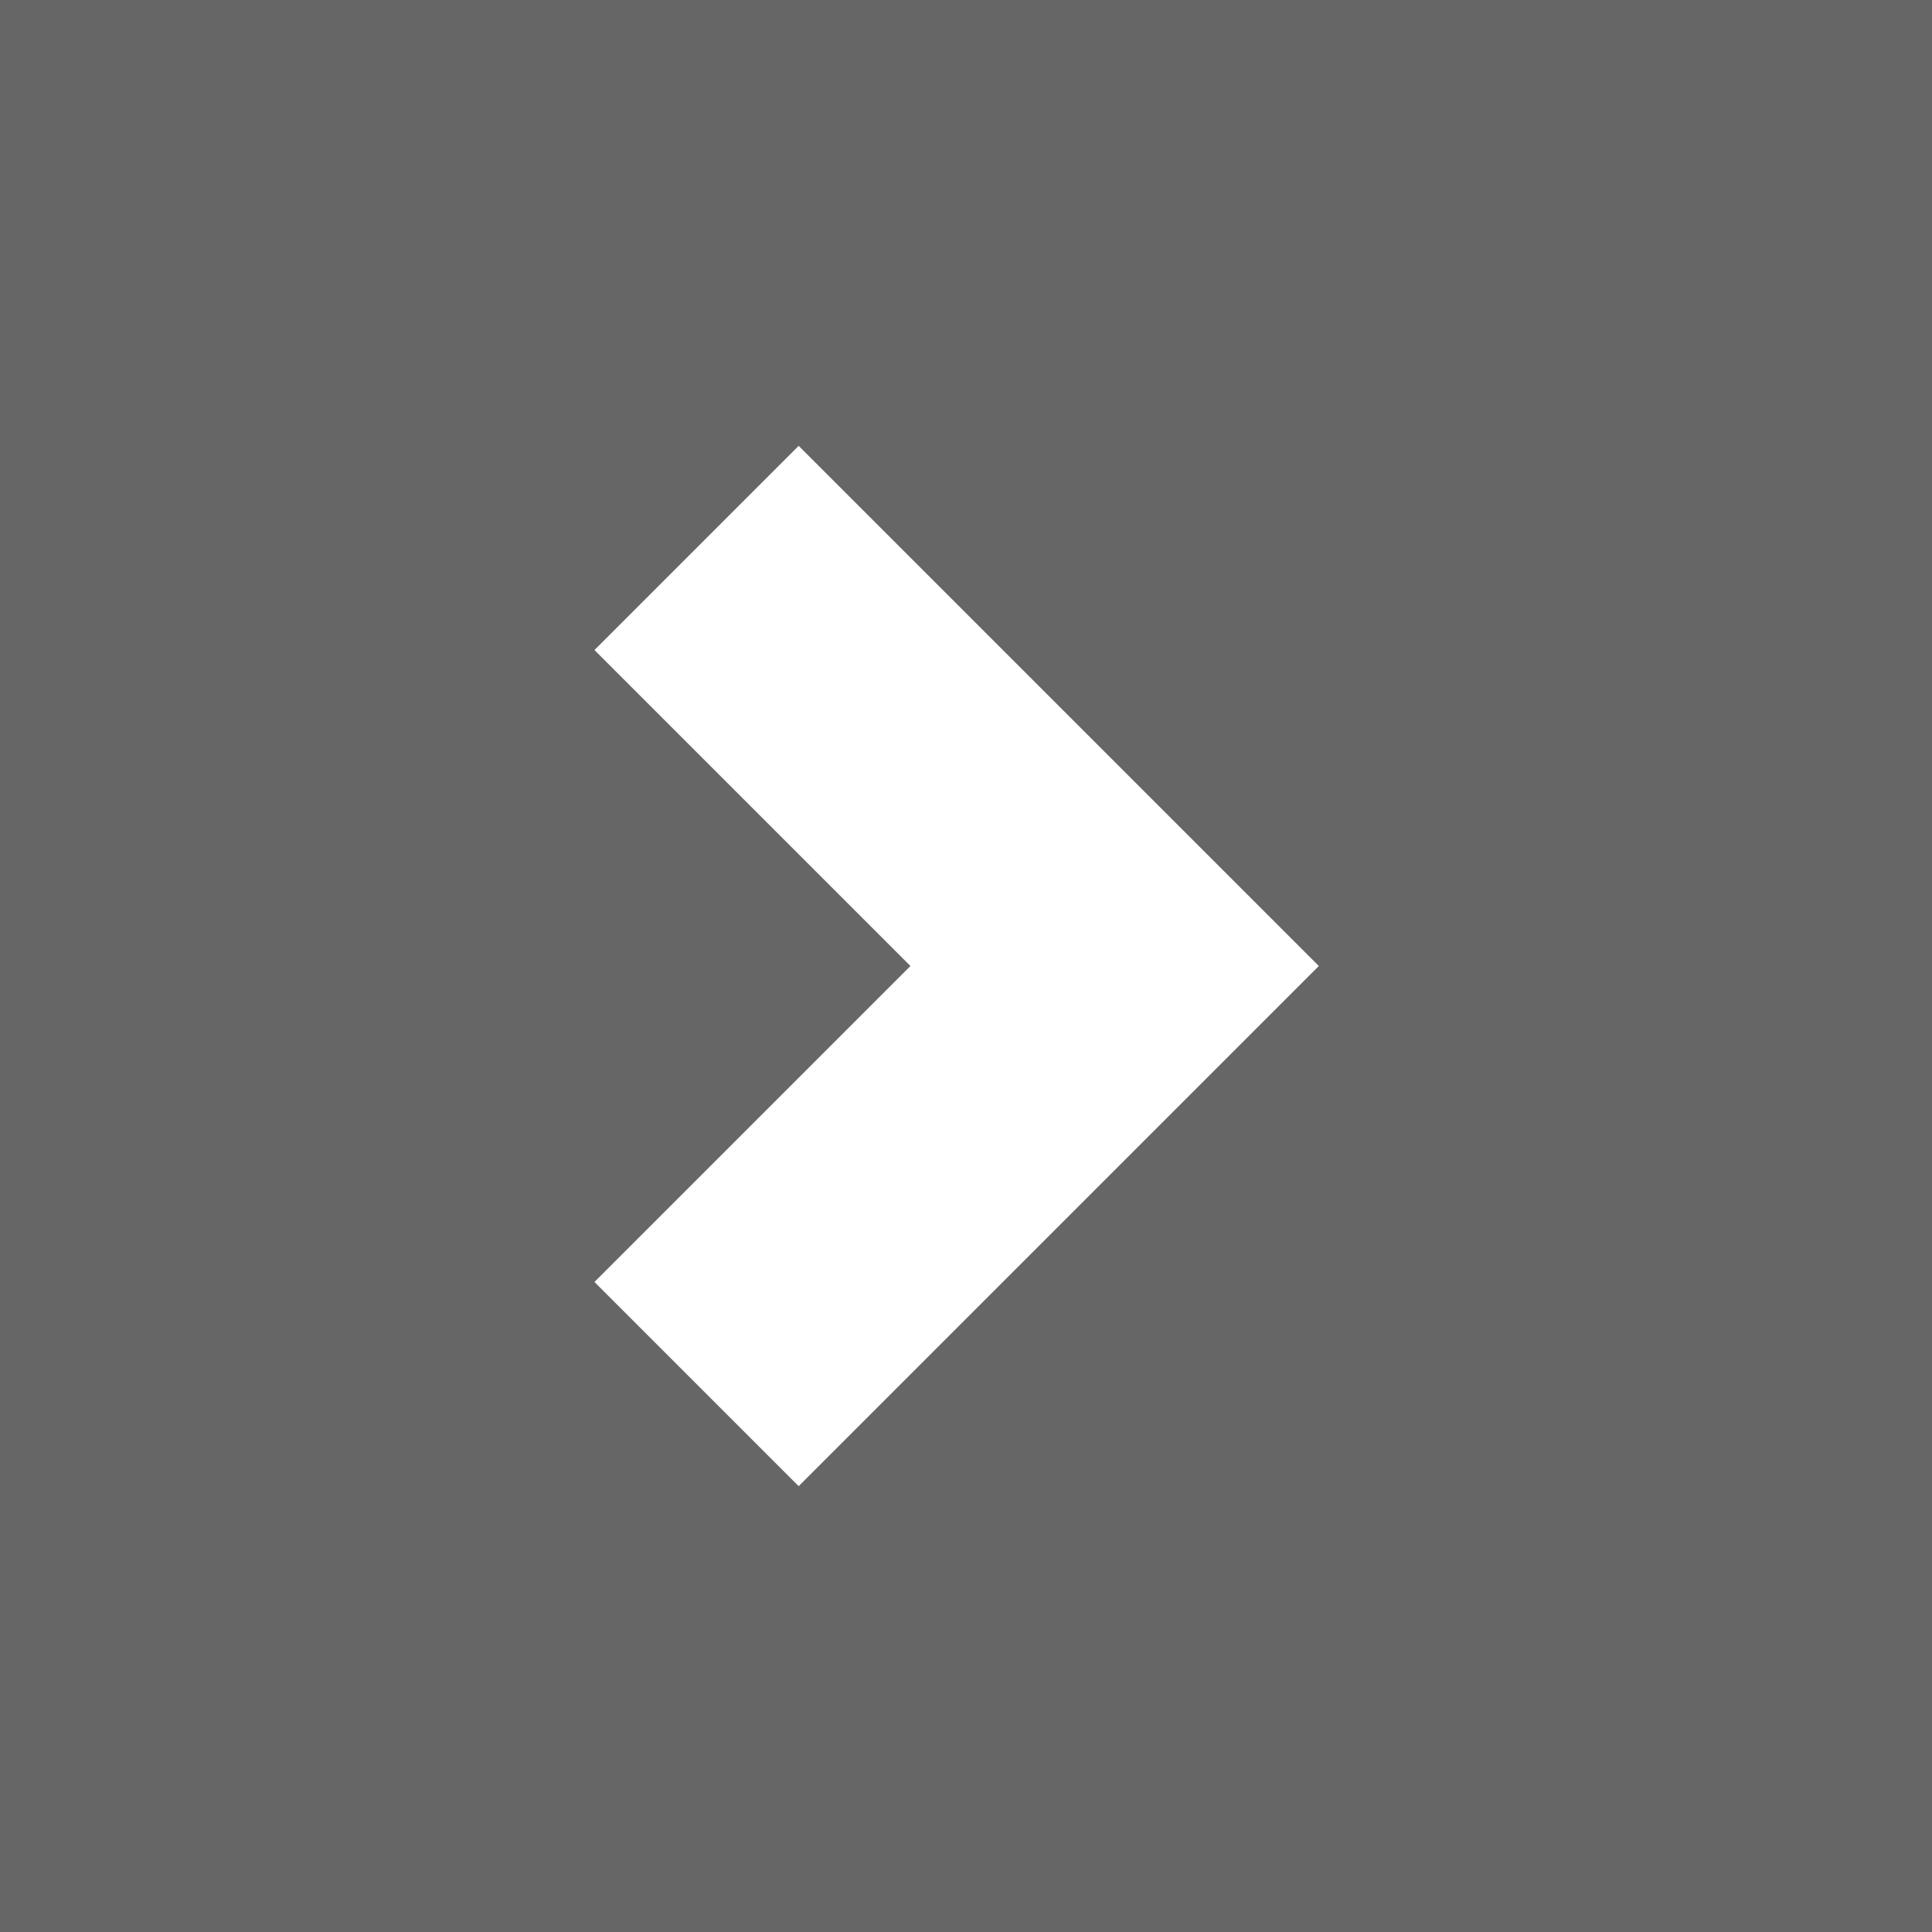
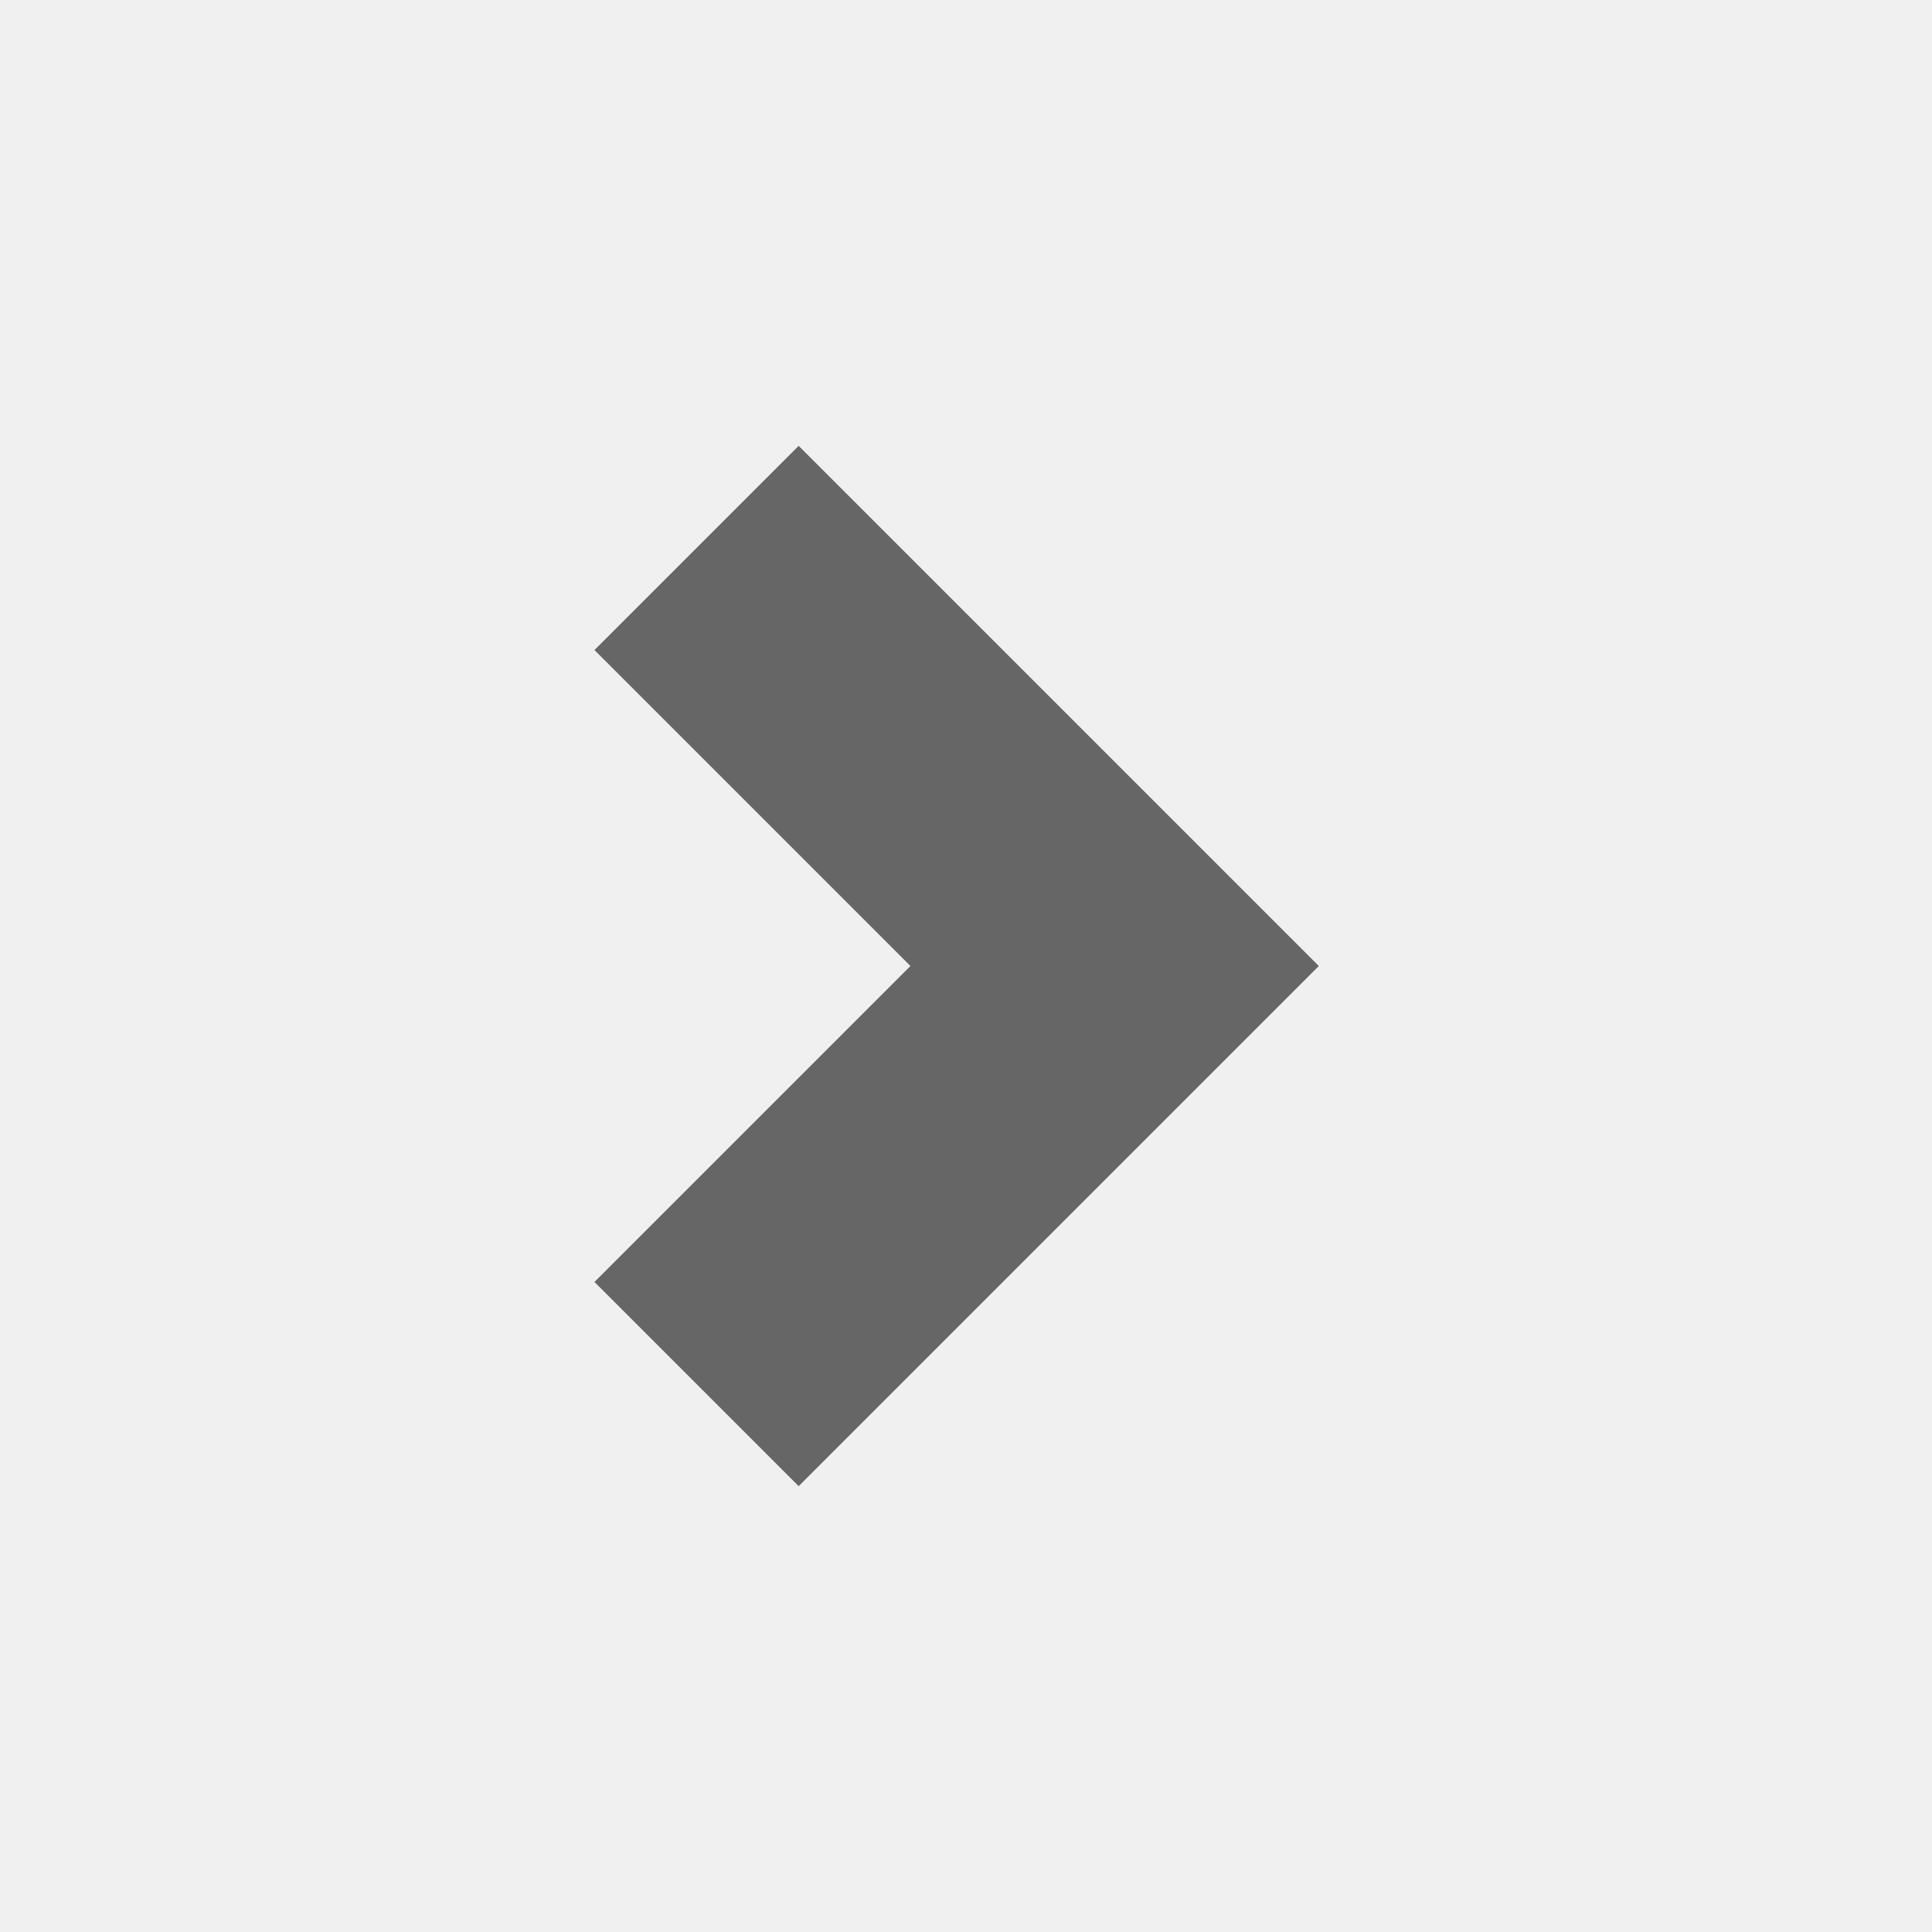
<svg xmlns="http://www.w3.org/2000/svg" width="26px" height="26px" viewBox="0 0 26 26" version="1.1">
  <defs />
  <g id="Styleguide" stroke="none" stroke-width="1" fill="none" fill-rule="evenodd">
-     <g id="icoon-verder">
-       <polygon id="Fill-1" fill="#666666" points="0 1.59204084e-15 0 26 26 26 26 0" />
-       <polygon id="Fill-2" fill="#FFFFFF" points="17.748 13 15 10.252 10.748 6 8 8.748 12.252 13 8 17.252 10.748 20 15 15.748 17.748 13 17.748 13" />
+     <g id="icoon-verder-transparant" fill="#666666">
+       <polygon id="Fill-2" points="15 10.252 10.748 6 8 8.748 12.252 13 8 17.252 10.748 20 15 15.748 17.748 13" />
    </g>
  </g>
</svg>
